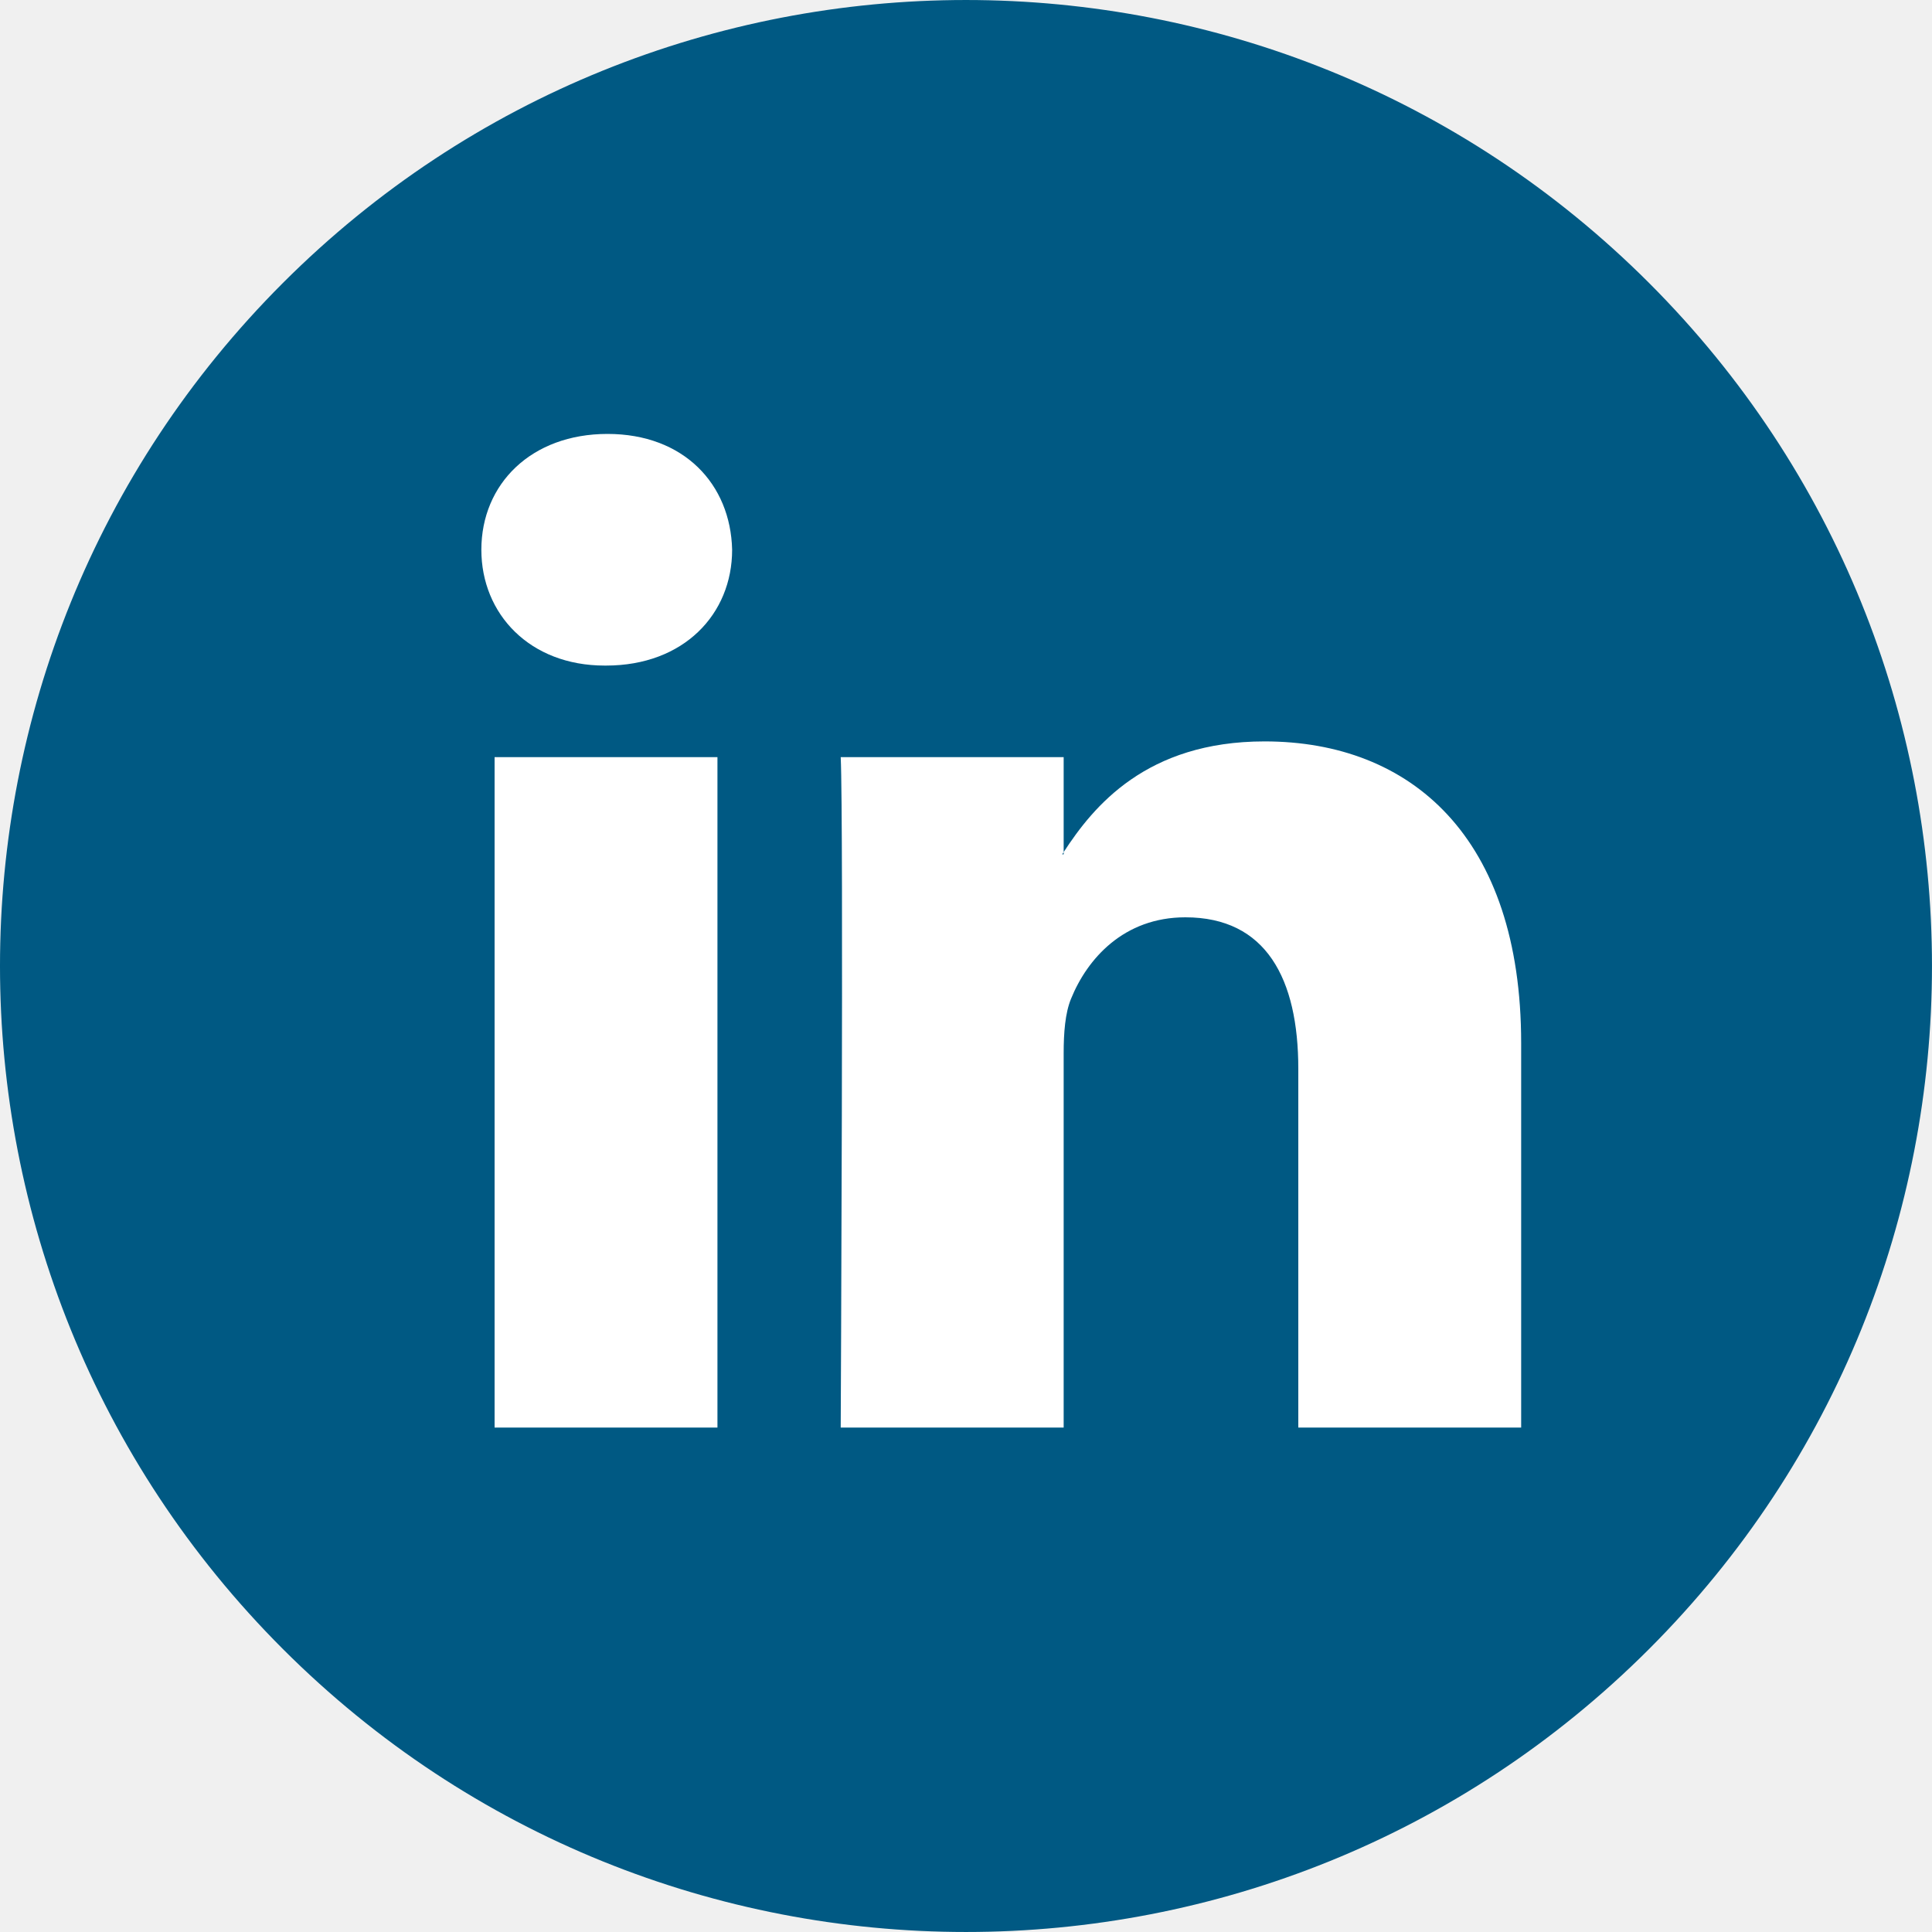
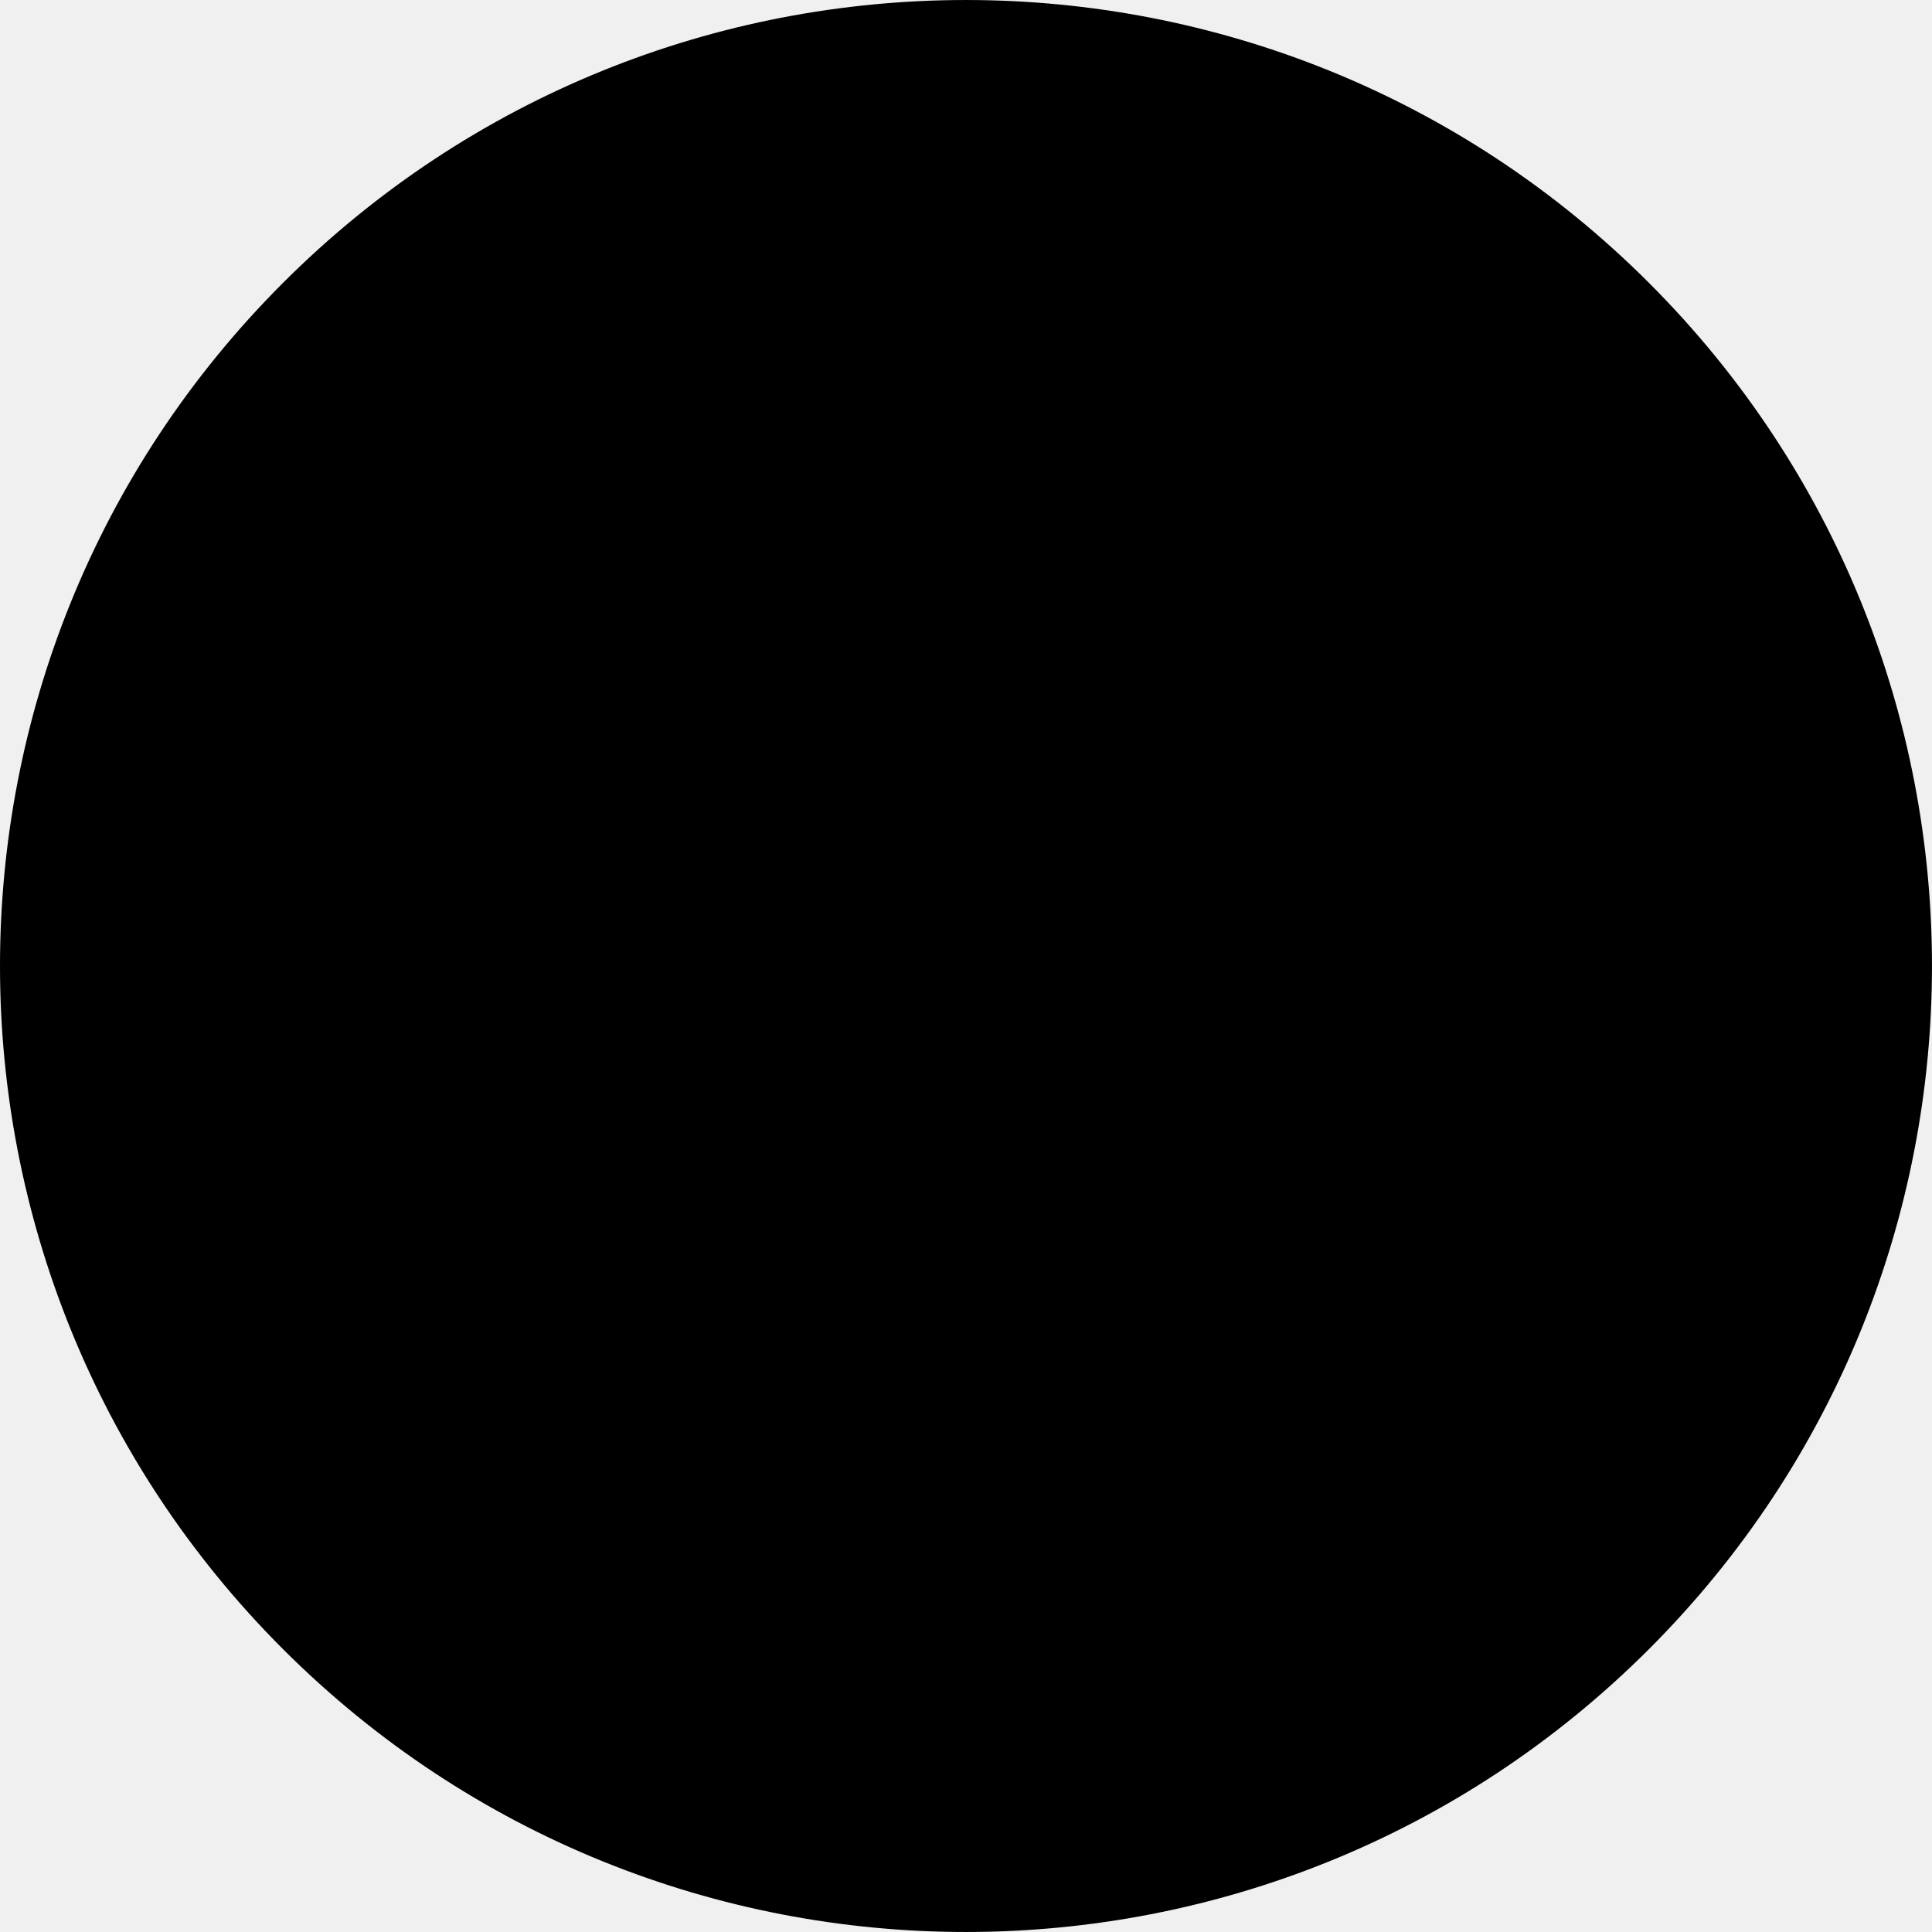
<svg xmlns="http://www.w3.org/2000/svg" version="1.1" id="Calque_1" x="0px" y="0px" viewBox="0 0 2000 2000" style="enable-background:new 0 0 2000 2000;" xml:space="preserve">
-   <style type="text/css">
- 	.st0{fill:#354C9A;}
- 	.st1{fill:#344C9A;}
- 	.st2{fill:#314A7E;}
- 	.st3{fill:#FFFFFF;}
- 	.st4{fill:#005983;}
- 	.st5{fill:#E52D27;}
- 	.st6{fill-rule:evenodd;clip-rule:evenodd;fill:#FFFFFF;}
- </style>
  <g>
    <ellipse transform="matrix(0.7071 -0.7071 0.7071 0.7071 -414.2119 999.9993)" class="st4" cx="1000" cy="1000" rx="1000" ry="1000" />
    <g>
      <path class="st3" d="M1574.7,1079.8v398h-230.7v-371.3c0-93.3-33.3-156.9-116.9-156.9c-63.8,0-101.6,42.9-118.4,84.4    c-6.1,14.8-7.6,35.4-7.6,56.2v387.6H870.3c0,0,3.1-628.9,0-694h230.8v98.3c-0.5,0.8-1.1,1.5-1.5,2.3h1.5v-2.3    c30.7-47.2,85.4-114.6,208-114.6C1460.8,767.5,1574.7,866.7,1574.7,1079.8L1574.7,1079.8z M628.9,449.2    c-79,0-130.6,51.8-130.6,119.9c0,66.6,50.2,119.9,127.6,119.9h1.5c80.5,0,130.5-53.3,130.5-119.9    C756.3,501,707.8,449.2,628.9,449.2L628.9,449.2z M512,1477.8h230.7v-694H512V1477.8z M512,1477.8" />
    </g>
  </g>
</svg>
